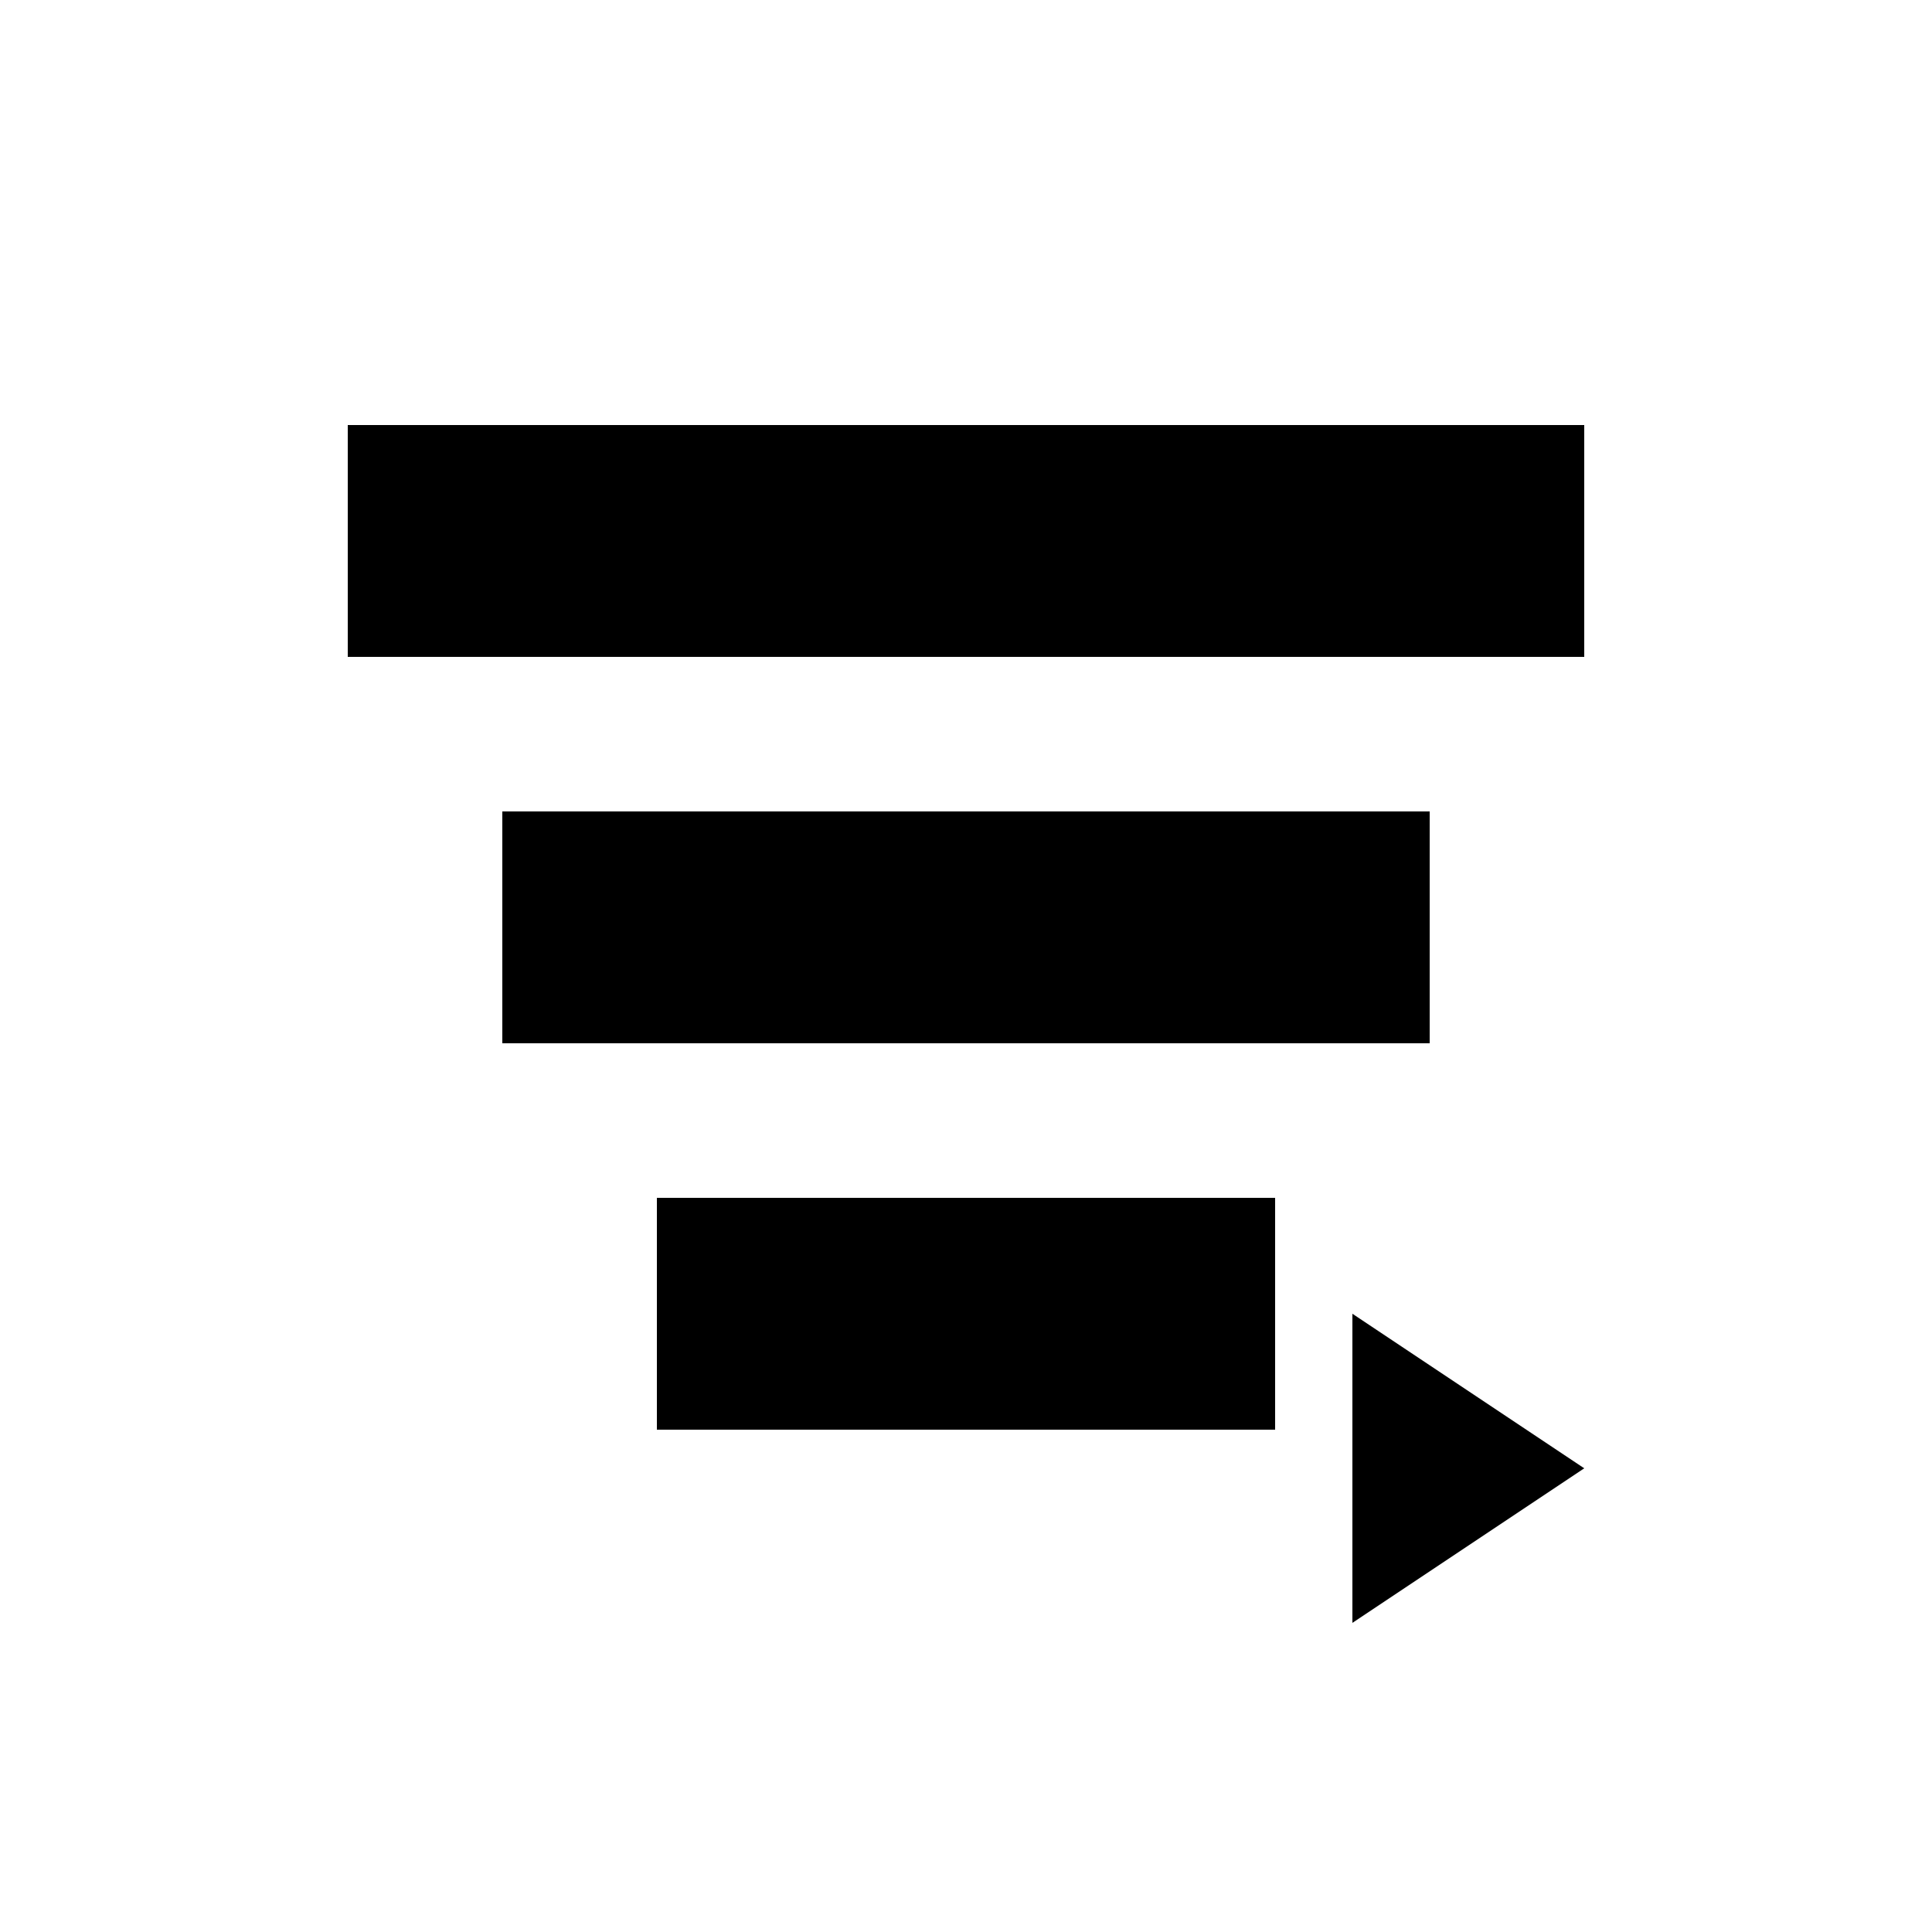
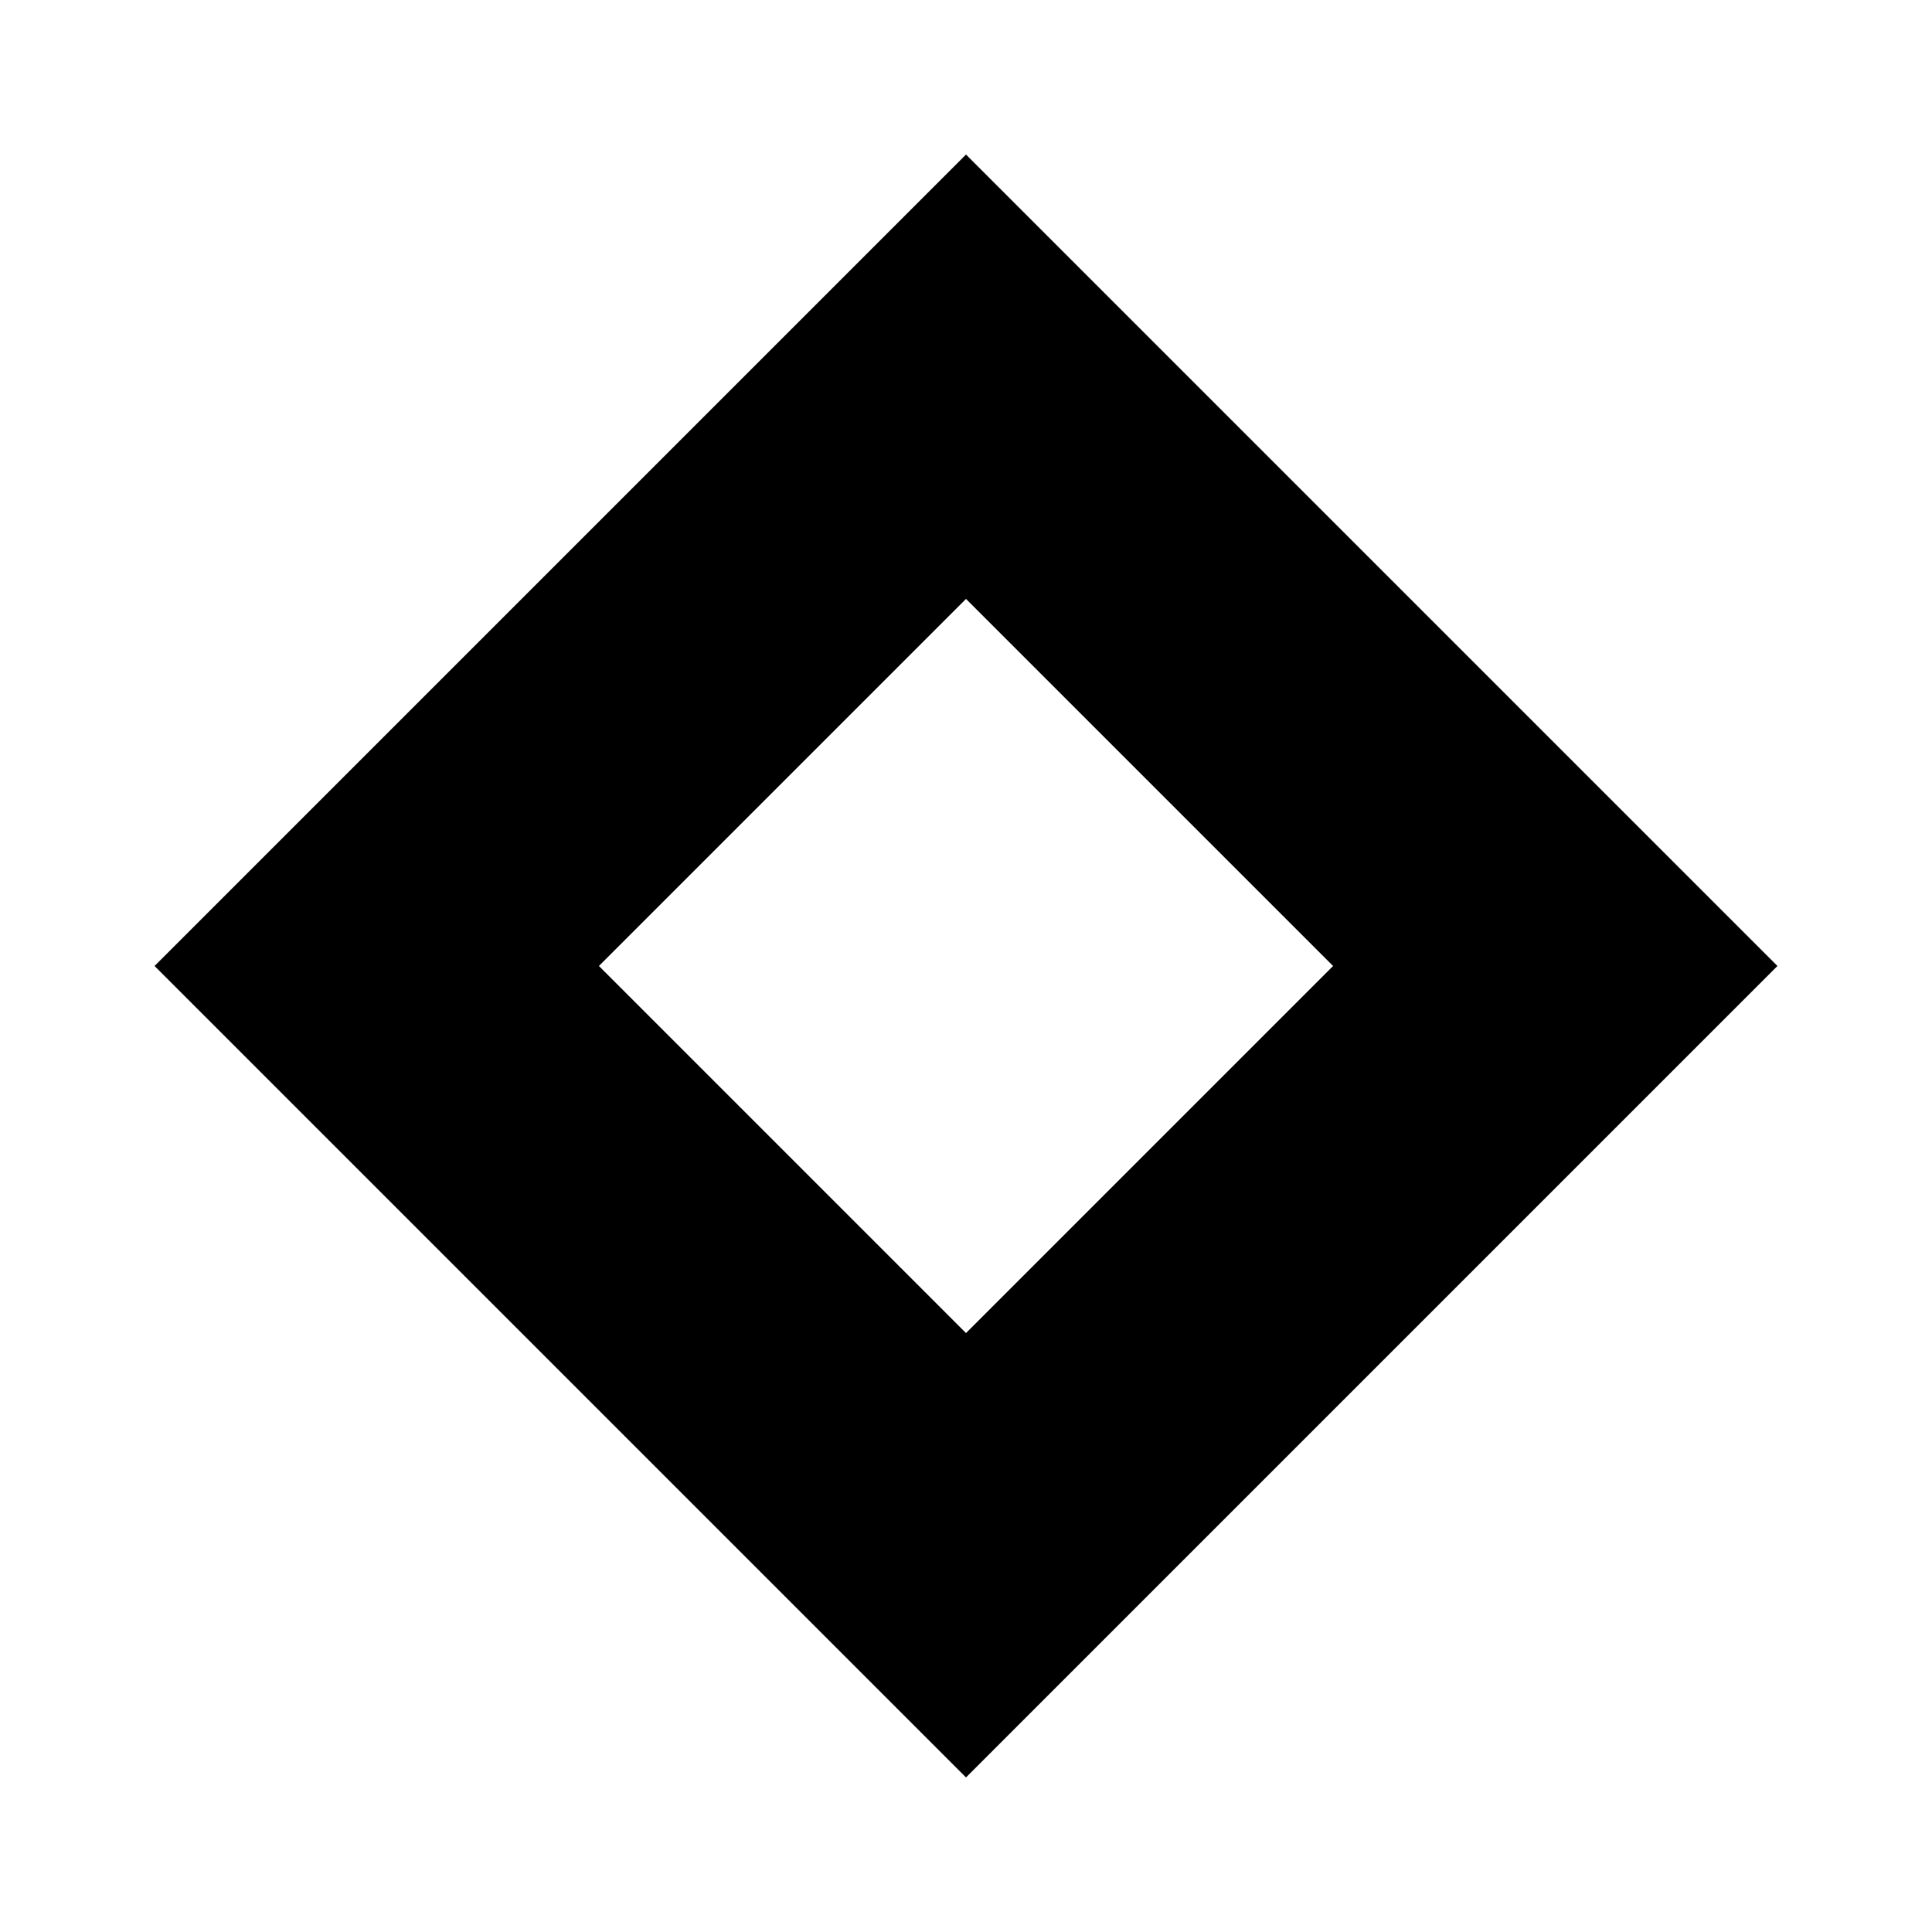
<svg xmlns="http://www.w3.org/2000/svg" width="100" height="100" viewBox="0 0 100 100" fill="none">
-   <path fill="currentColor" d="M18 22h64v12H18zM26 42h48v12H26zM34 62h32v12H34z" />
-   <path fill="currentColor" d="M70 68l12 8-12 8V68z" />
+   <path fill="currentColor" fill-rule="evenodd" d="M50 8L92 50L50 92L8 50L50 8ZM50 31L69 50L50 69L31 50L50 31Z" />
</svg>
